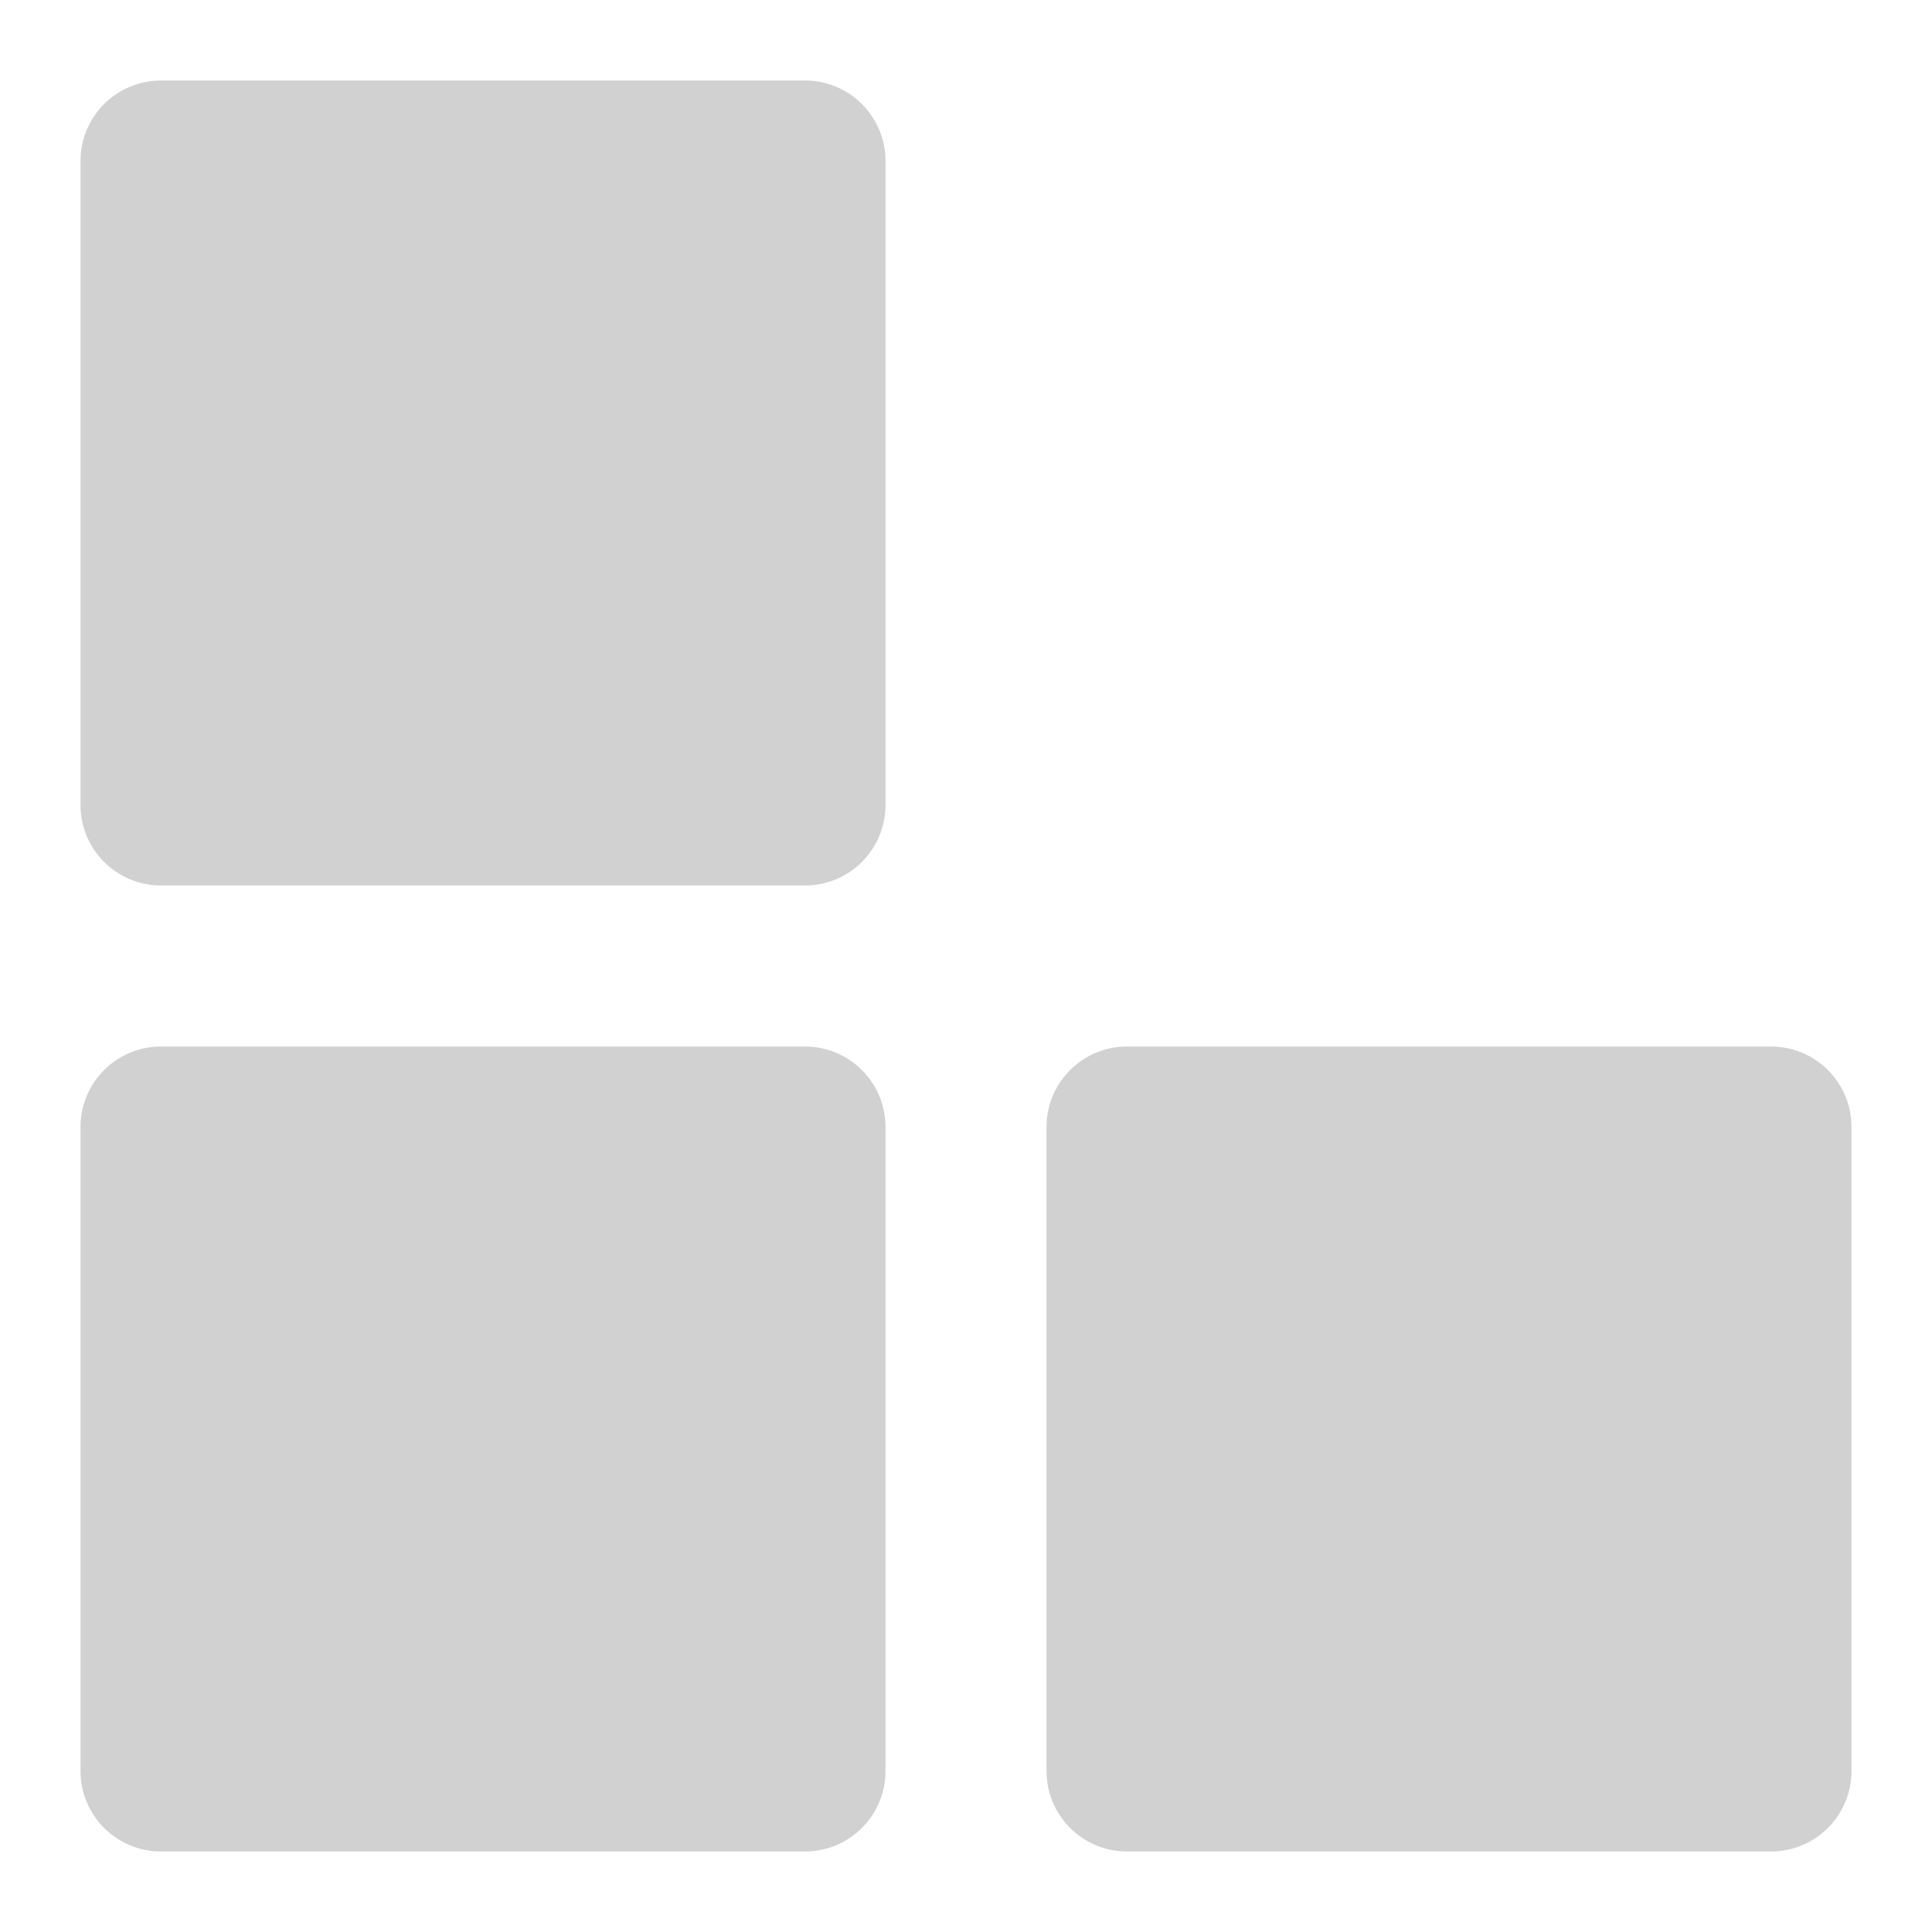
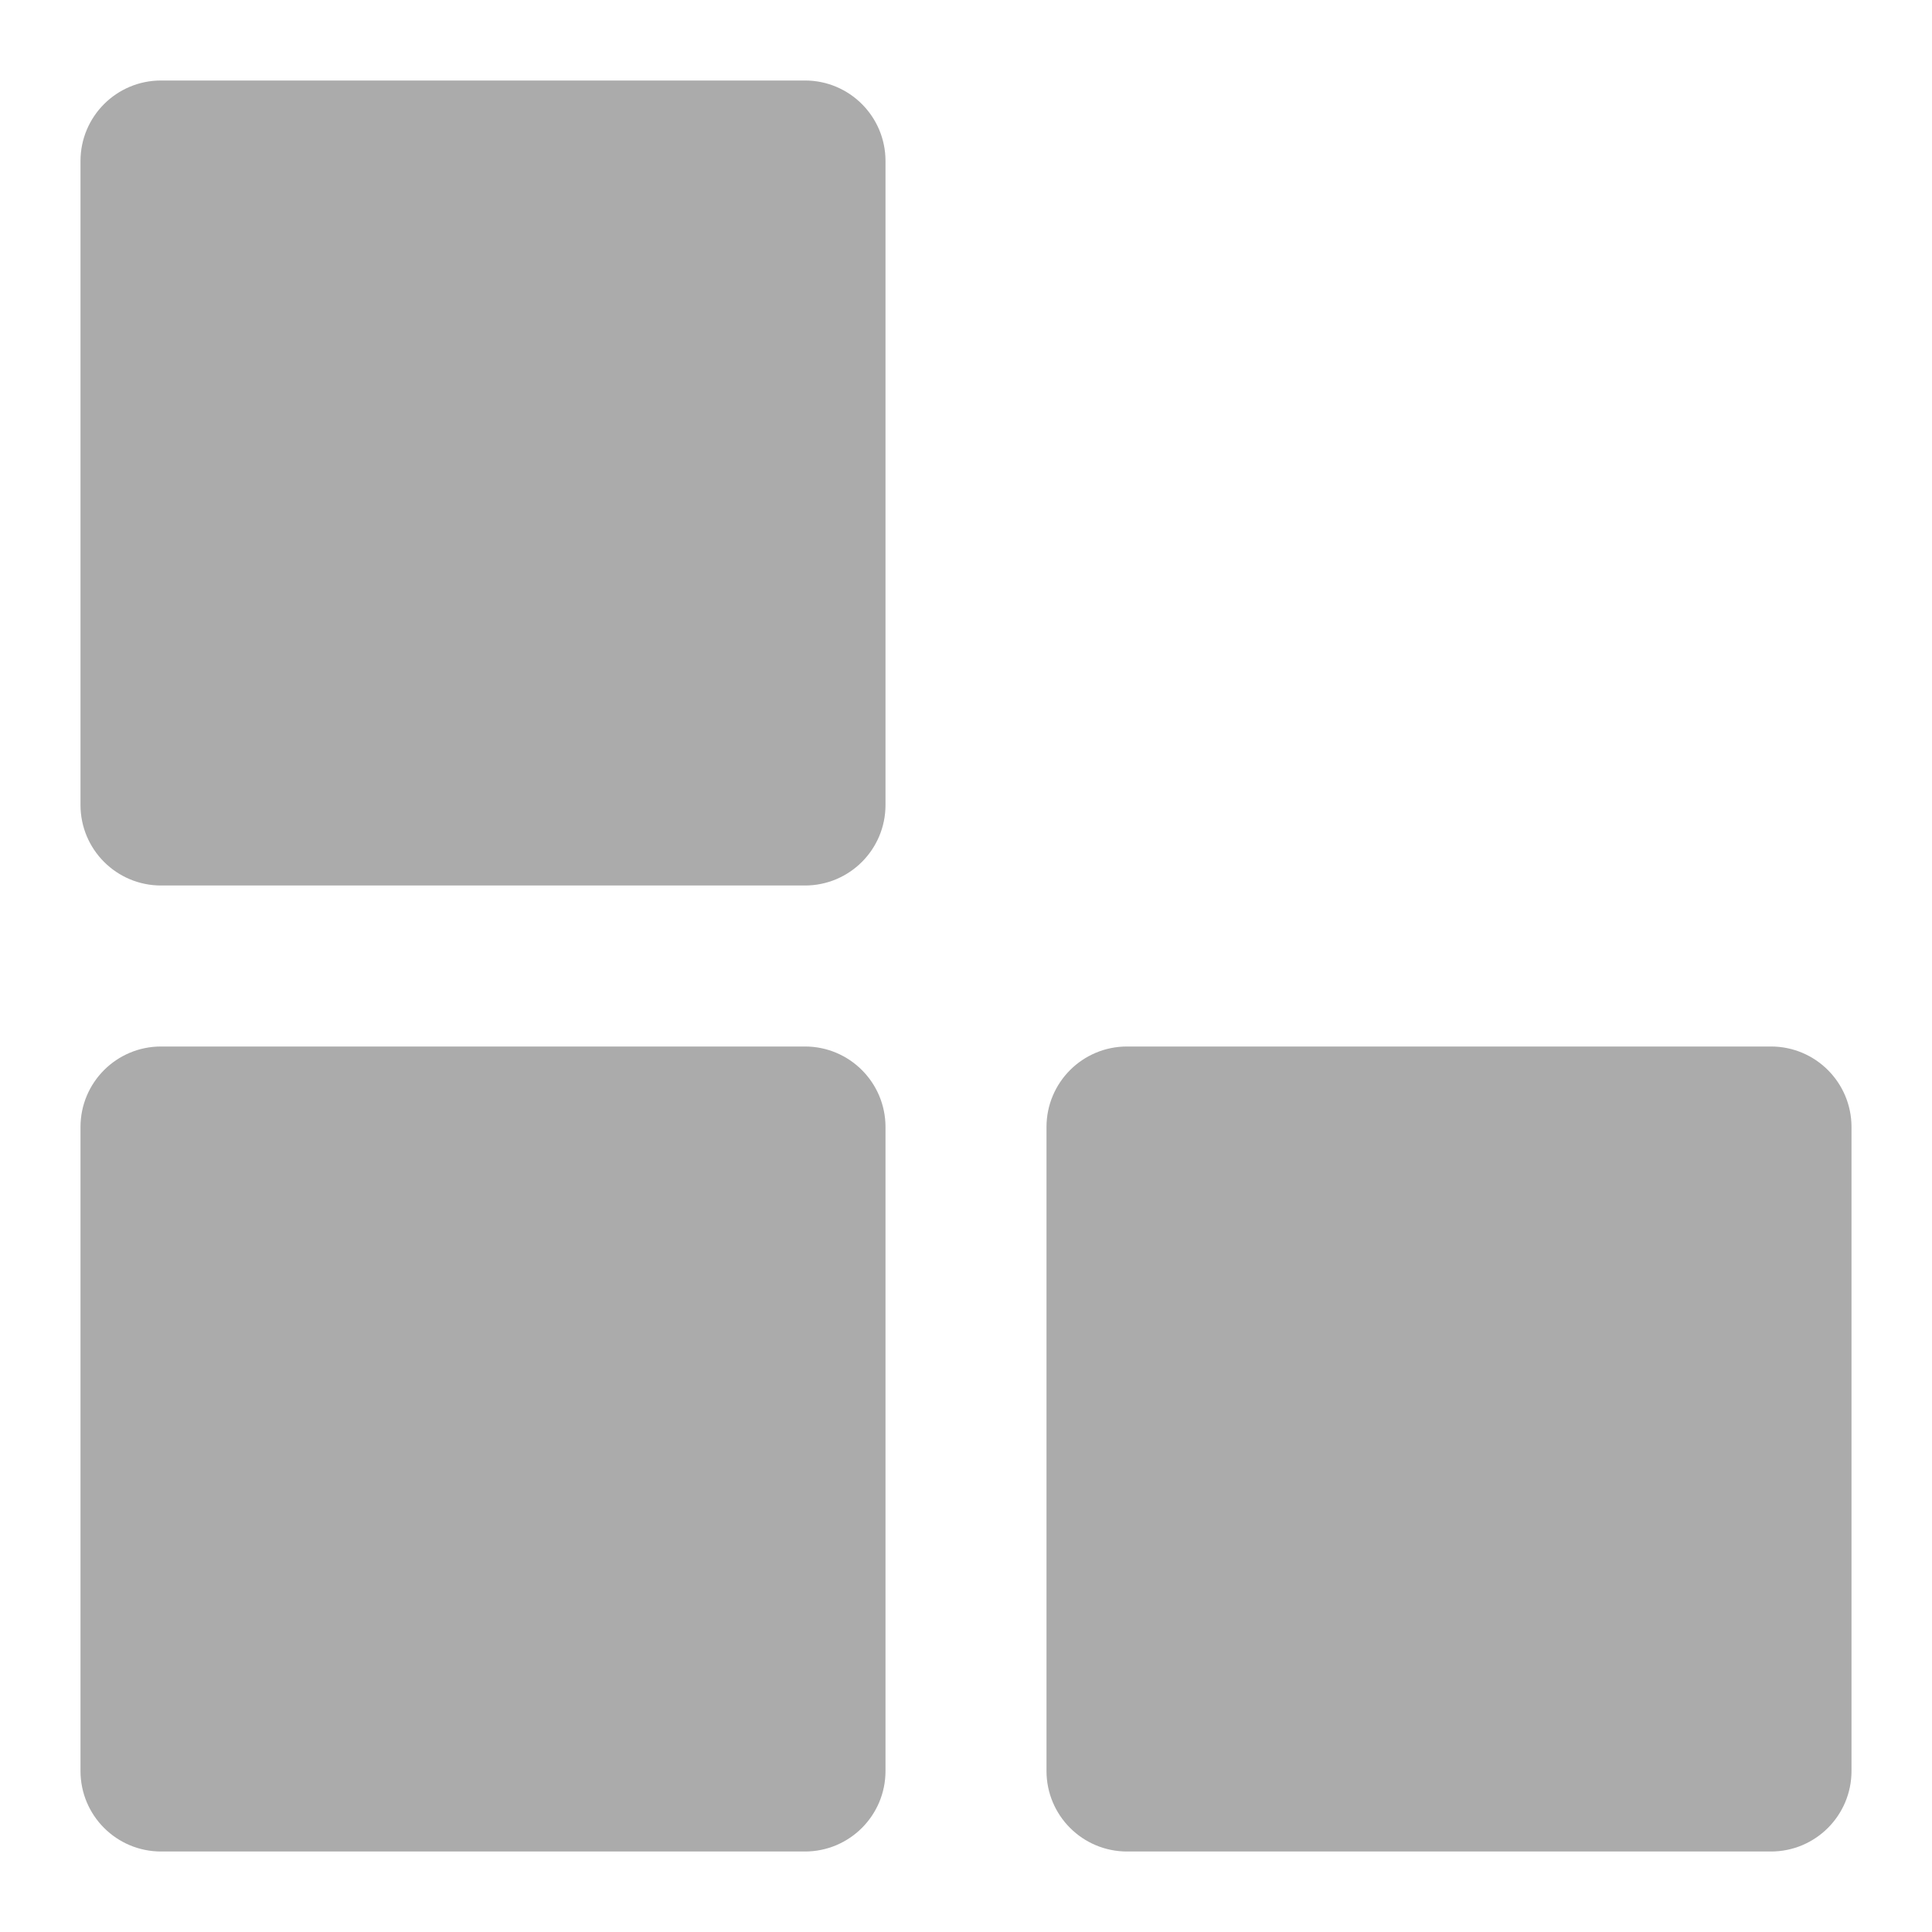
- <svg xmlns="http://www.w3.org/2000/svg" width="1em" height="1em" viewBox="0 0 24 24">
-   <rect width="10" height="10" x="1" y="1" fill="#d1d1d1" rx="1">
+ <svg xmlns="http://www.w3.org/2000/svg" width="5rem" height="5rem" viewBox="0 0 24 24">
+   <rect width="10" height="10" x="1" y="1" fill="#ababab" rx="1">
    <animate id="svgSpinnersBlocksShuffle30" fill="freeze" attributeName="x" begin="0;svgSpinnersBlocksShuffle3b.end" dur="0.2s" values="1;13" />
    <animate id="svgSpinnersBlocksShuffle31" fill="freeze" attributeName="y" begin="svgSpinnersBlocksShuffle38.end" dur="0.2s" values="1;13" />
    <animate id="svgSpinnersBlocksShuffle32" fill="freeze" attributeName="x" begin="svgSpinnersBlocksShuffle39.end" dur="0.2s" values="13;1" />
    <animate id="svgSpinnersBlocksShuffle33" fill="freeze" attributeName="y" begin="svgSpinnersBlocksShuffle3a.end" dur="0.2s" values="13;1" />
  </rect>
-   <rect width="10" height="10" x="1" y="13" fill="#d1d1d1" rx="1">
+   <rect width="10" height="10" x="1" y="13" fill="#ababab" rx="1">
    <animate id="svgSpinnersBlocksShuffle34" fill="freeze" attributeName="y" begin="svgSpinnersBlocksShuffle30.end" dur="0.2s" values="13;1" />
    <animate id="svgSpinnersBlocksShuffle35" fill="freeze" attributeName="x" begin="svgSpinnersBlocksShuffle31.end" dur="0.2s" values="1;13" />
    <animate id="svgSpinnersBlocksShuffle36" fill="freeze" attributeName="y" begin="svgSpinnersBlocksShuffle32.end" dur="0.2s" values="1;13" />
    <animate id="svgSpinnersBlocksShuffle37" fill="freeze" attributeName="x" begin="svgSpinnersBlocksShuffle33.end" dur="0.2s" values="13;1" />
  </rect>
-   <rect width="10" height="10" x="13" y="13" fill="#d1d1d1" rx="1">
+   <rect width="10" height="10" x="13" y="13" fill="#ababab" rx="1">
    <animate id="svgSpinnersBlocksShuffle38" fill="freeze" attributeName="x" begin="svgSpinnersBlocksShuffle34.end" dur="0.2s" values="13;1" />
    <animate id="svgSpinnersBlocksShuffle39" fill="freeze" attributeName="y" begin="svgSpinnersBlocksShuffle35.end" dur="0.2s" values="13;1" />
    <animate id="svgSpinnersBlocksShuffle3a" fill="freeze" attributeName="x" begin="svgSpinnersBlocksShuffle36.end" dur="0.2s" values="1;13" />
    <animate id="svgSpinnersBlocksShuffle3b" fill="freeze" attributeName="y" begin="svgSpinnersBlocksShuffle37.end" dur="0.2s" values="1;13" />
  </rect>
</svg>
